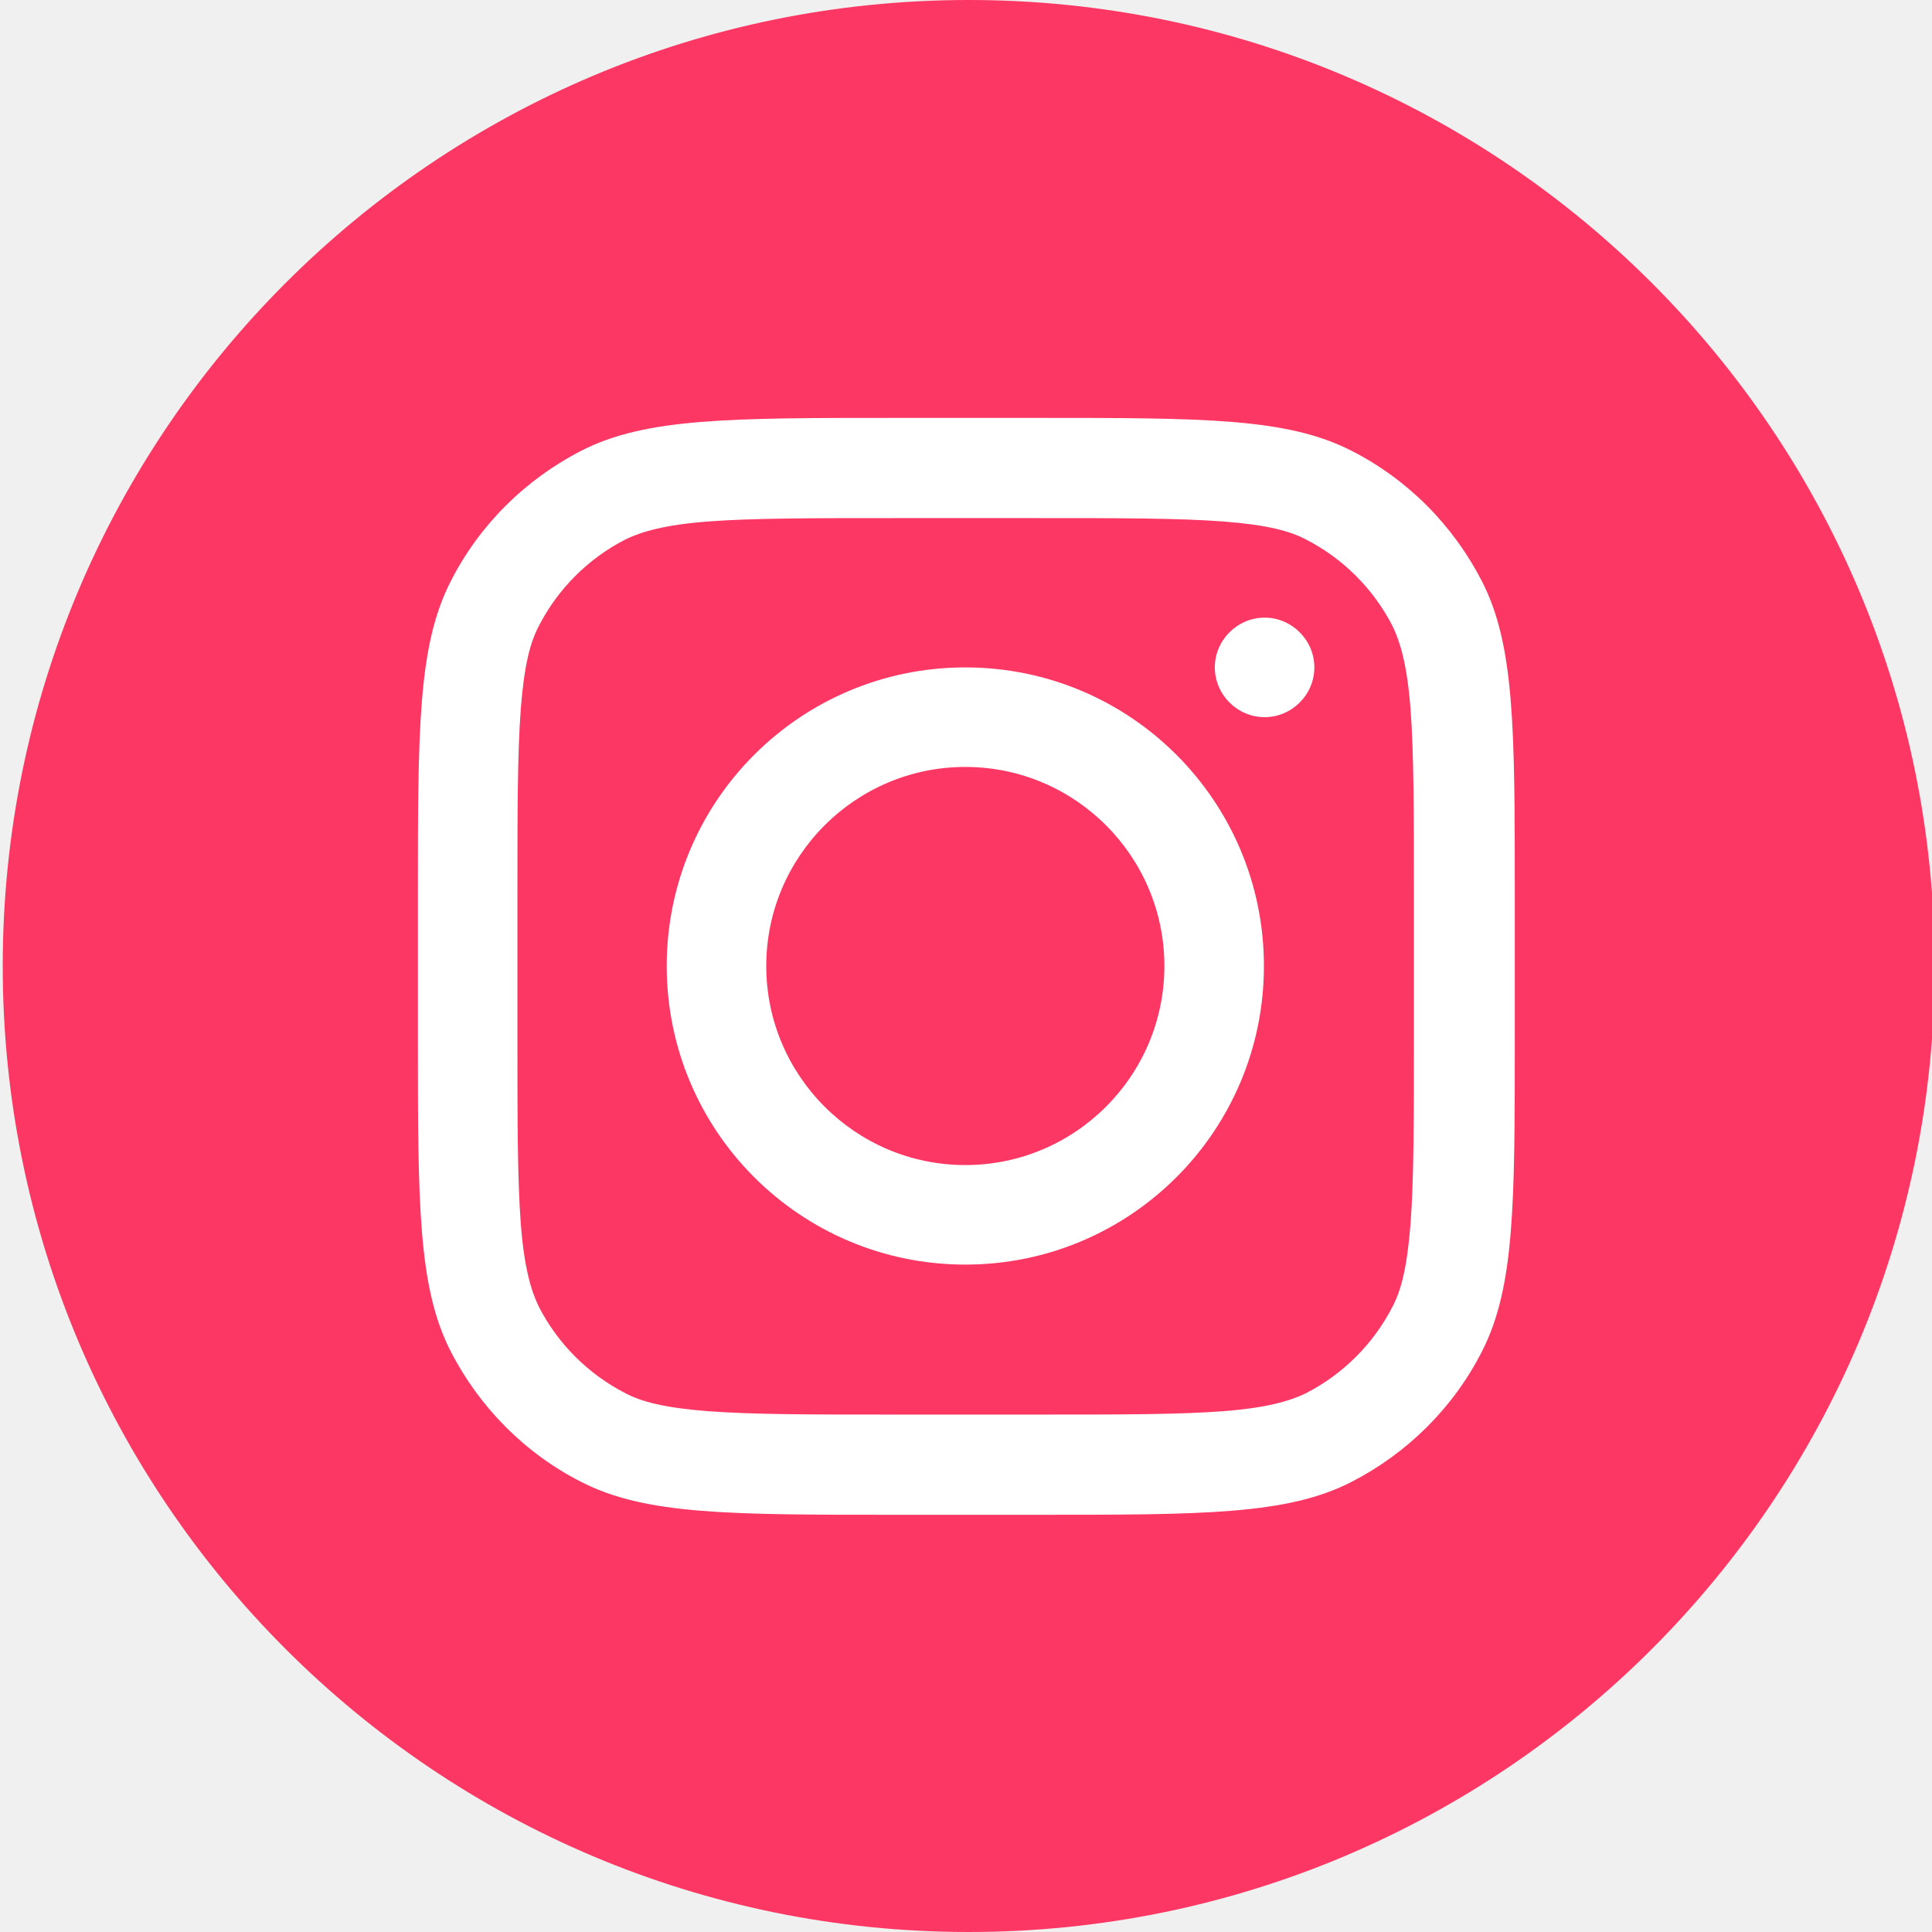
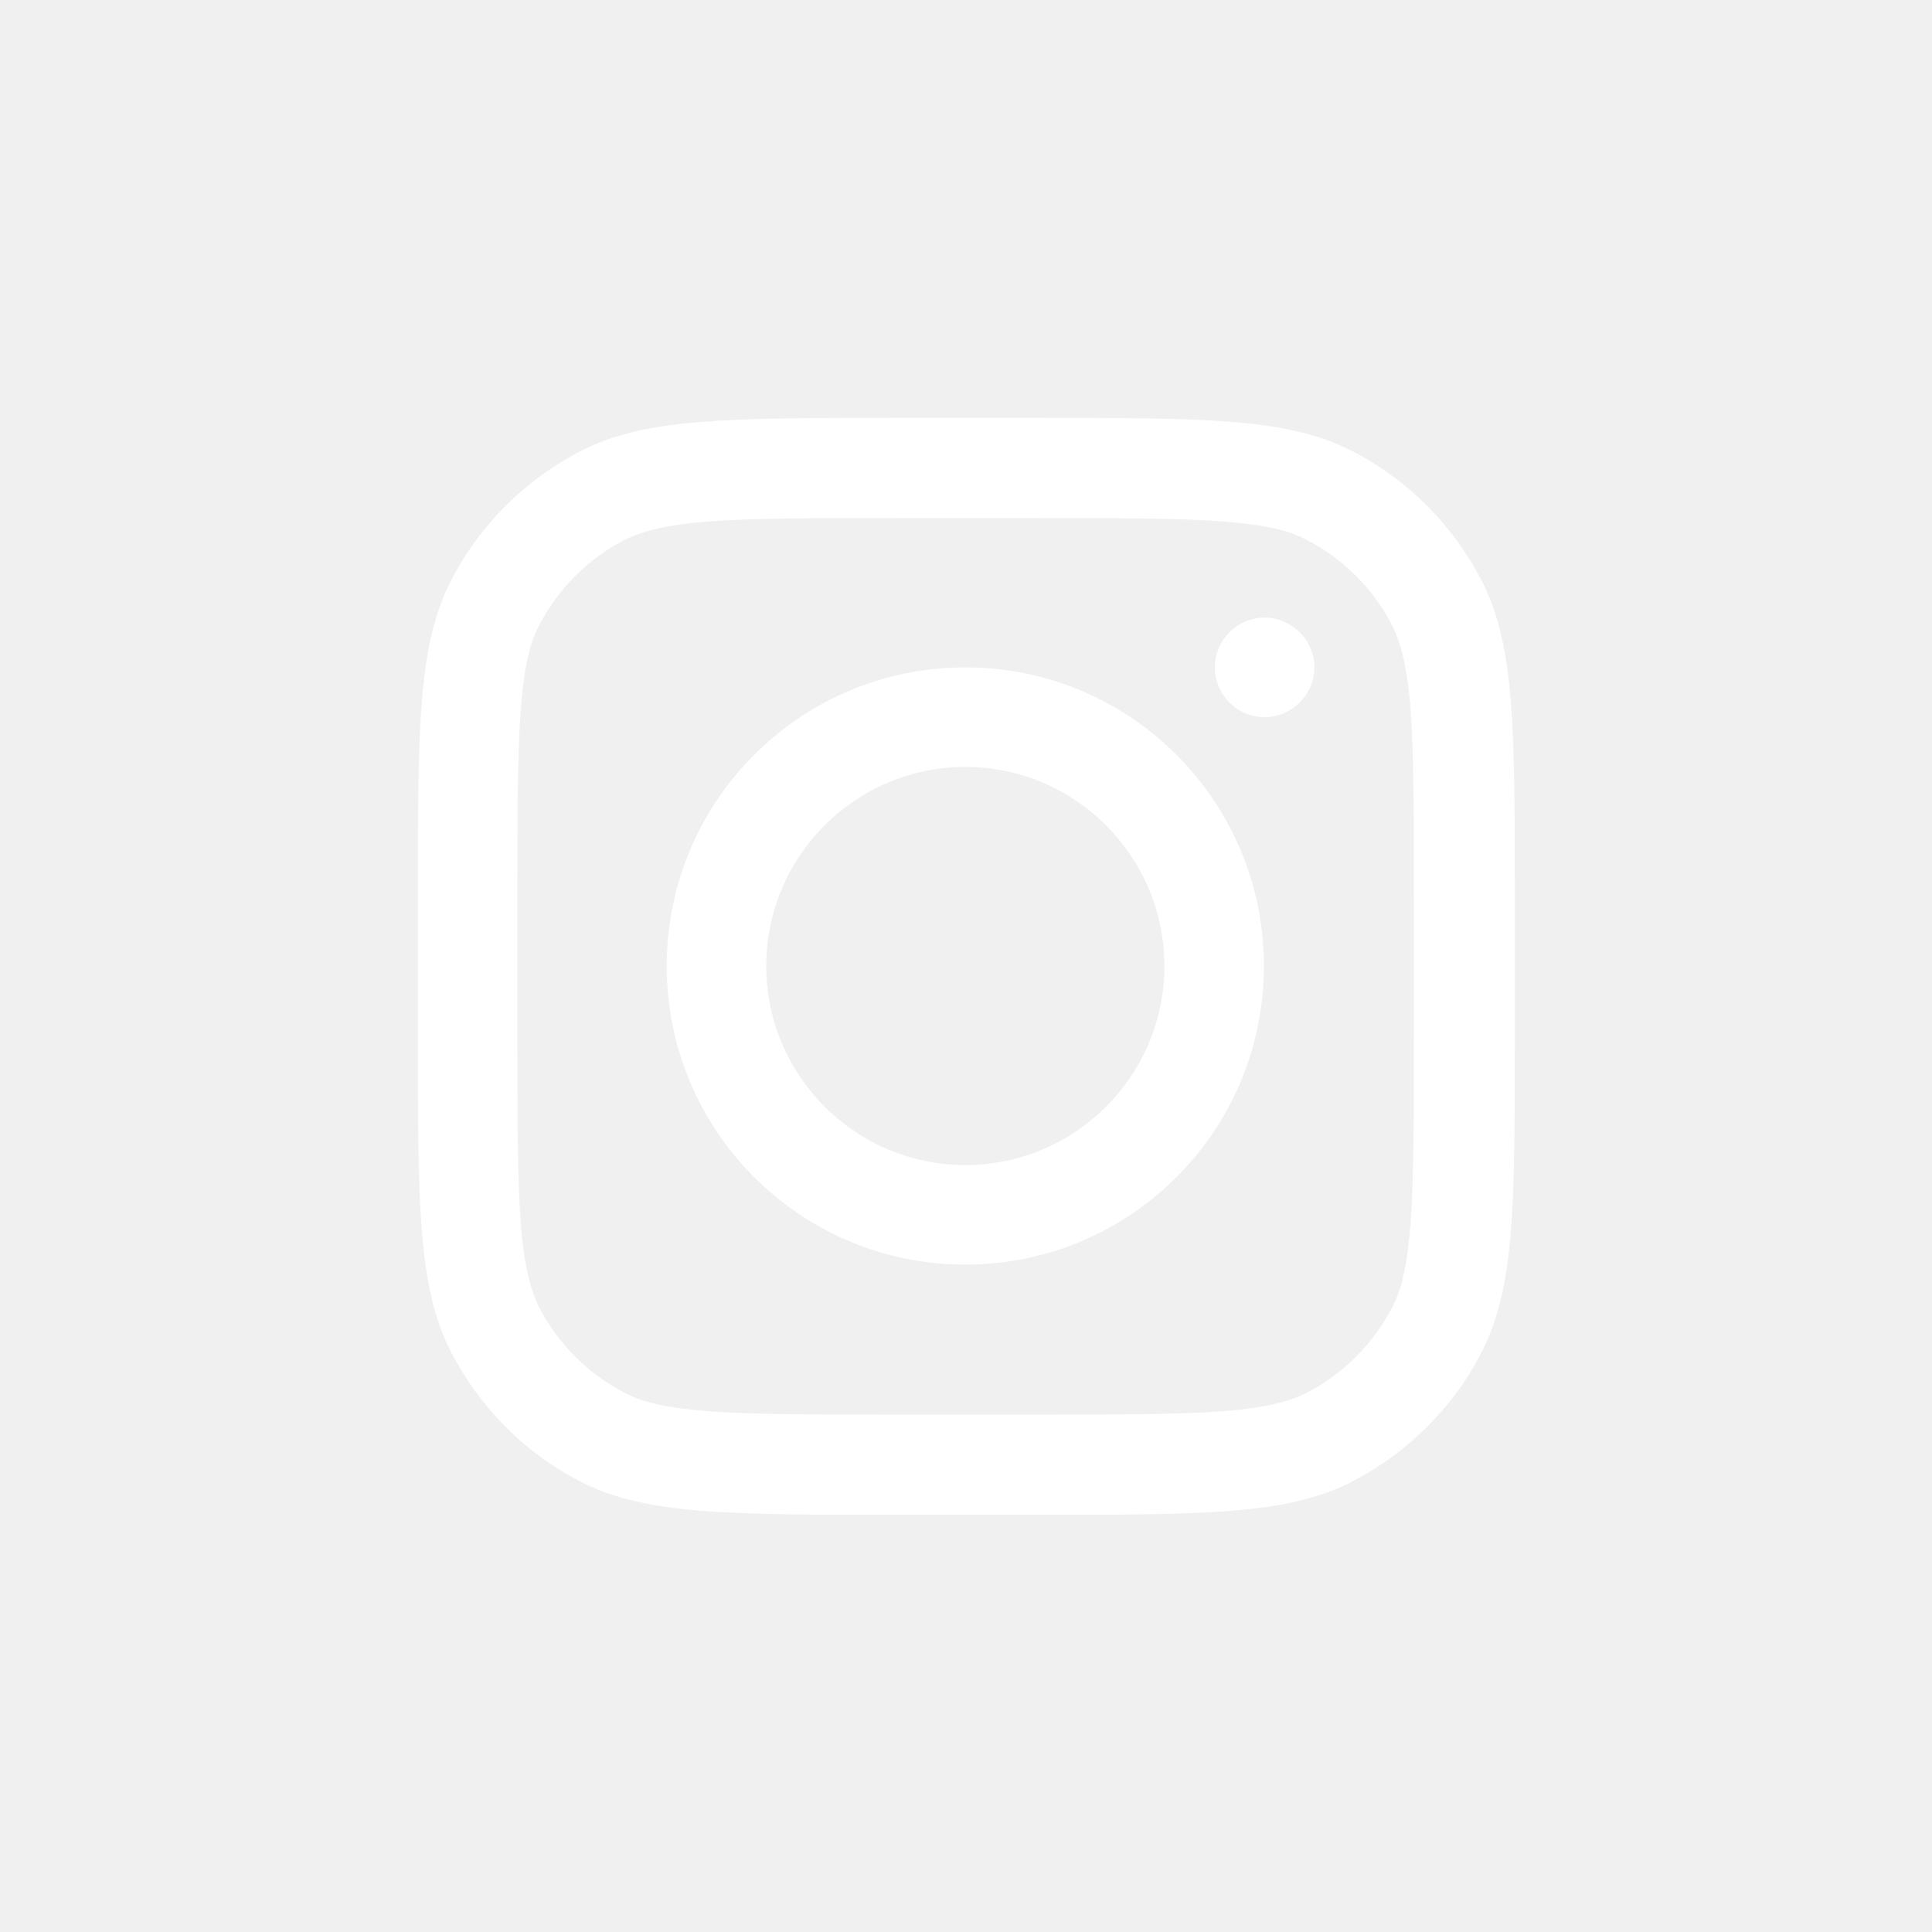
- <svg xmlns="http://www.w3.org/2000/svg" version="1.1" viewBox="0 0 283.4 283.4">
+ <svg xmlns="http://www.w3.org/2000/svg" id="Layer_1" version="1.1" viewBox="0 0 283.4 283.4">
  <defs>
    <style>
-       .cls-1, .cls-2 {
+       .st0, .st1 {
        fill: #fff;
      }

-       .cls-2 {
+       .st1 {
        fill-rule: evenodd;
      }

-       .cls-3 {
-         fill: #FD3764;
+       .st2 {
+         fill: #fd3764;
+       }
+ 
+       .st3 {
+         display: none;
      }
    </style>
  </defs>
-   <g>
-     <g id="Layer_1">
-       <g id="Layer_11">
-         <circle class="cls-3" cx="142.1" cy="141.7" r="141.7" />
-       </g>
-       <path class="cls-2" d="M141.6,185.5c24.2,0,43.8-19.6,43.8-43.8s-19.6-43.8-43.8-43.8-43.8,19.6-43.8,43.8,19.6,43.8,43.8,43.8ZM141.6,170.9c16.1,0,29.2-13.1,29.2-29.2s-13.1-29.2-29.2-29.2-29.2,13.1-29.2,29.2,13.1,29.2,29.2,29.2Z" />
-       <path class="cls-1" d="M185.5,90.6c-4,0-7.3,3.3-7.3,7.3s3.3,7.3,7.3,7.3,7.3-3.3,7.3-7.3-3.3-7.3-7.3-7.3Z" />
-       <path class="cls-2" d="M66.1,85.3c-4.8,9.4-4.8,21.6-4.8,46.2v20.5c0,24.5,0,36.8,4.8,46.2,4.2,8.2,10.9,15,19.2,19.2,9.4,4.8,21.6,4.8,46.2,4.8h20.5c24.5,0,36.8,0,46.2-4.8,8.2-4.2,15-10.9,19.2-19.2,4.8-9.4,4.8-21.6,4.8-46.2v-20.5c0-24.5,0-36.8-4.8-46.2-4.2-8.2-10.9-15-19.2-19.2-9.4-4.8-21.6-4.8-46.2-4.8h-20.5c-24.5,0-36.8,0-46.2,4.8-8.2,4.2-15,10.9-19.2,19.2ZM151.9,76h-20.5c-12.5,0-21,0-27.6.5-6.4.5-9.7,1.5-12,2.6-5.5,2.8-10,7.3-12.8,12.8-1.2,2.3-2.1,5.6-2.6,12-.5,6.6-.5,15.1-.5,27.6v20.5c0,12.5,0,21,.5,27.6.5,6.4,1.5,9.7,2.6,12,2.8,5.5,7.3,10,12.8,12.8,2.3,1.2,5.6,2.1,12,2.6,6.6.5,15.1.5,27.6.5h20.5c12.5,0,21,0,27.6-.5,6.4-.5,9.7-1.5,12-2.6,5.5-2.8,10-7.3,12.8-12.8,1.2-2.3,2.1-5.6,2.6-12,.5-6.6.5-15.1.5-27.6v-20.5c0-12.5,0-21-.5-27.6-.5-6.4-1.5-9.7-2.6-12-2.8-5.5-7.3-10-12.8-12.8-2.3-1.2-5.6-2.1-12-2.6-6.6-.5-15.1-.5-27.6-.5Z" />
+   <g id="Layer_11" data-name="Layer_1">
+     <g id="uuid-a2cf2164-9125-4f38-867d-340ce41525bd" data-name="Layer_11" class="st3">
+       <circle class="st2" cx="142.1" cy="141.7" r="141.7" />
    </g>
+     <path class="st1" d="M141.6,185.5c24.2,0,43.8-19.6,43.8-43.8s-19.6-43.8-43.8-43.8-43.8,19.6-43.8,43.8,19.6,43.8,43.8,43.8ZM141.6,170.9c16.1,0,29.2-13.1,29.2-29.2s-13.1-29.2-29.2-29.2-29.2,13.1-29.2,29.2,13.1,29.2,29.2,29.2Z" />
+     <path class="st0" d="M185.5,90.6c-4,0-7.3,3.3-7.3,7.3s3.3,7.3,7.3,7.3,7.3-3.3,7.3-7.3-3.3-7.3-7.3-7.3Z" />
+     <path class="st1" d="M66.1,85.3c-4.8,9.4-4.8,21.6-4.8,46.2v20.5c0,24.5,0,36.8,4.8,46.2,4.2,8.2,10.9,15,19.2,19.2,9.4,4.8,21.6,4.8,46.2,4.8h20.5c24.5,0,36.8,0,46.2-4.8,8.2-4.2,15-10.9,19.2-19.2,4.8-9.4,4.8-21.6,4.8-46.2v-20.5c0-24.5,0-36.8-4.8-46.2-4.2-8.2-10.9-15-19.2-19.2-9.4-4.8-21.6-4.8-46.2-4.8h-20.5c-24.5,0-36.8,0-46.2,4.8-8.2,4.2-15,10.9-19.2,19.2ZM151.9,76h-20.5c-12.5,0-21,0-27.6.5-6.4.5-9.7,1.5-12,2.6-5.5,2.8-10,7.3-12.8,12.8-1.2,2.3-2.1,5.6-2.6,12-.5,6.6-.5,15.1-.5,27.6v20.5c0,12.5,0,21,.5,27.6.5,6.4,1.5,9.7,2.6,12,2.8,5.5,7.3,10,12.8,12.8,2.3,1.2,5.6,2.1,12,2.6,6.6.5,15.1.5,27.6.5h20.5c12.5,0,21,0,27.6-.5,6.4-.5,9.7-1.5,12-2.6,5.5-2.8,10-7.3,12.8-12.8,1.2-2.3,2.1-5.6,2.6-12,.5-6.6.5-15.1.5-27.6v-20.5c0-12.5,0-21-.5-27.6-.5-6.4-1.5-9.7-2.6-12-2.8-5.5-7.3-10-12.8-12.8-2.3-1.2-5.6-2.1-12-2.6-6.6-.5-15.1-.5-27.6-.5Z" />
  </g>
</svg>
